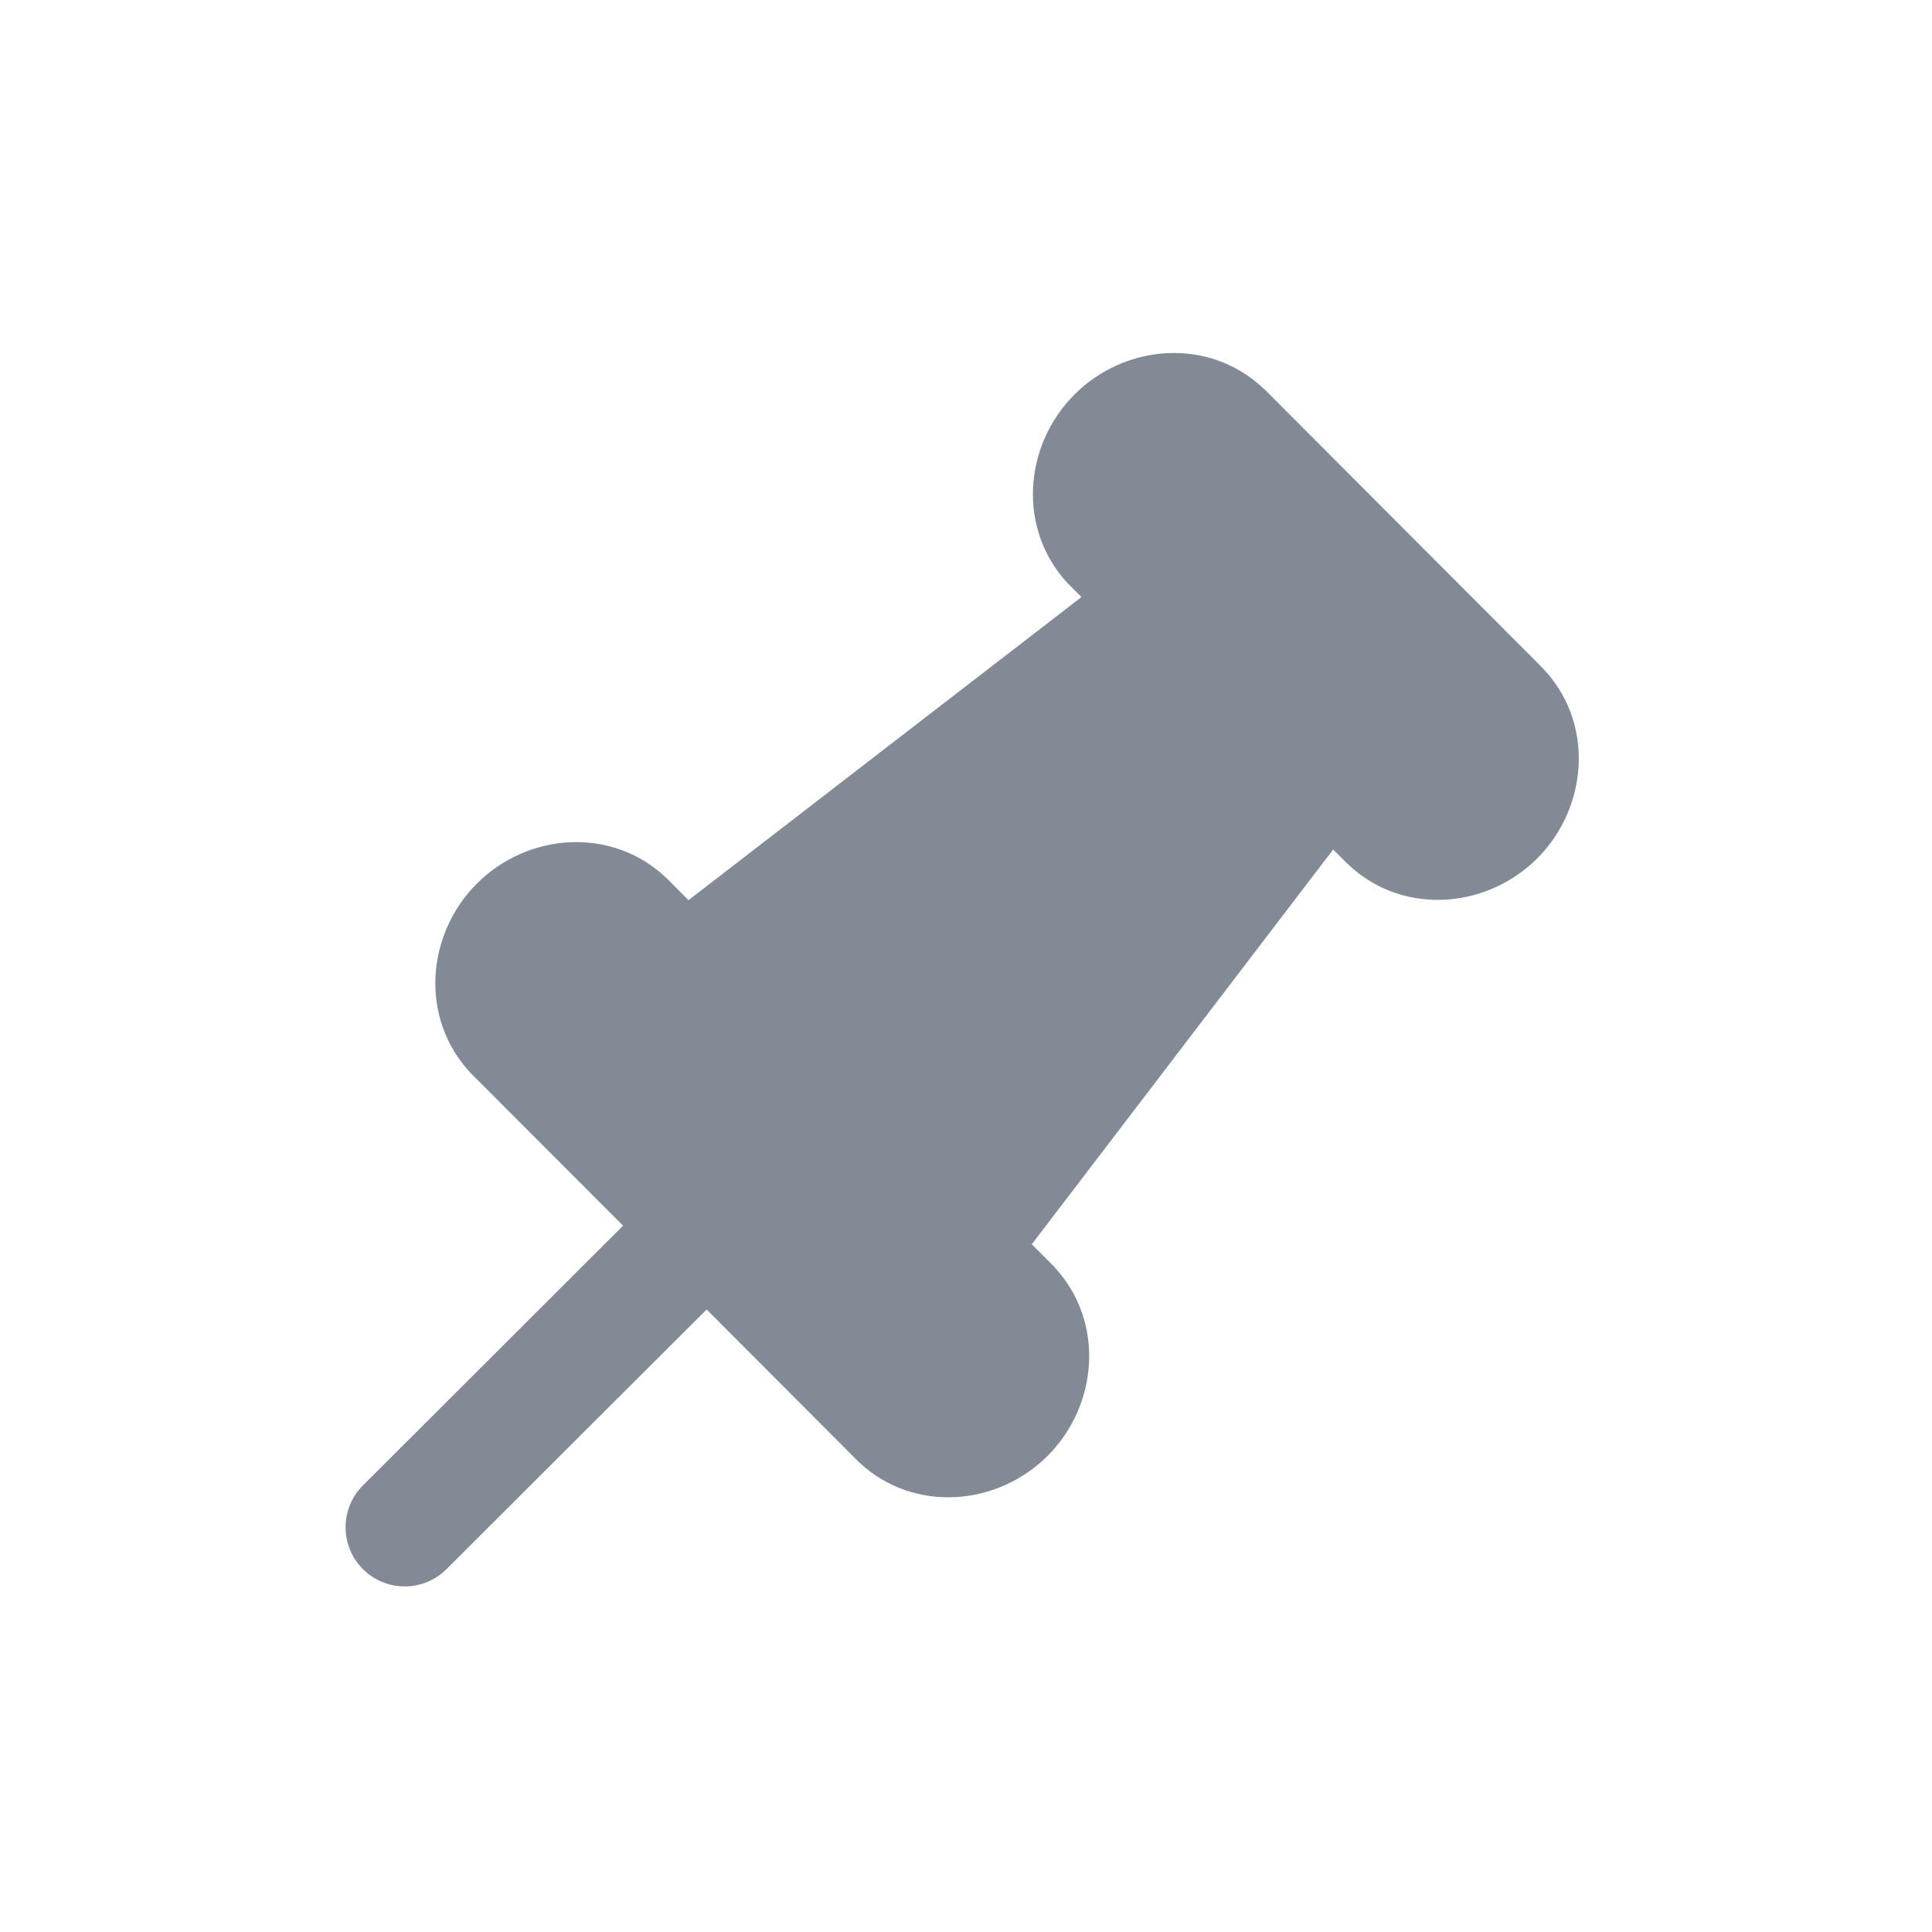
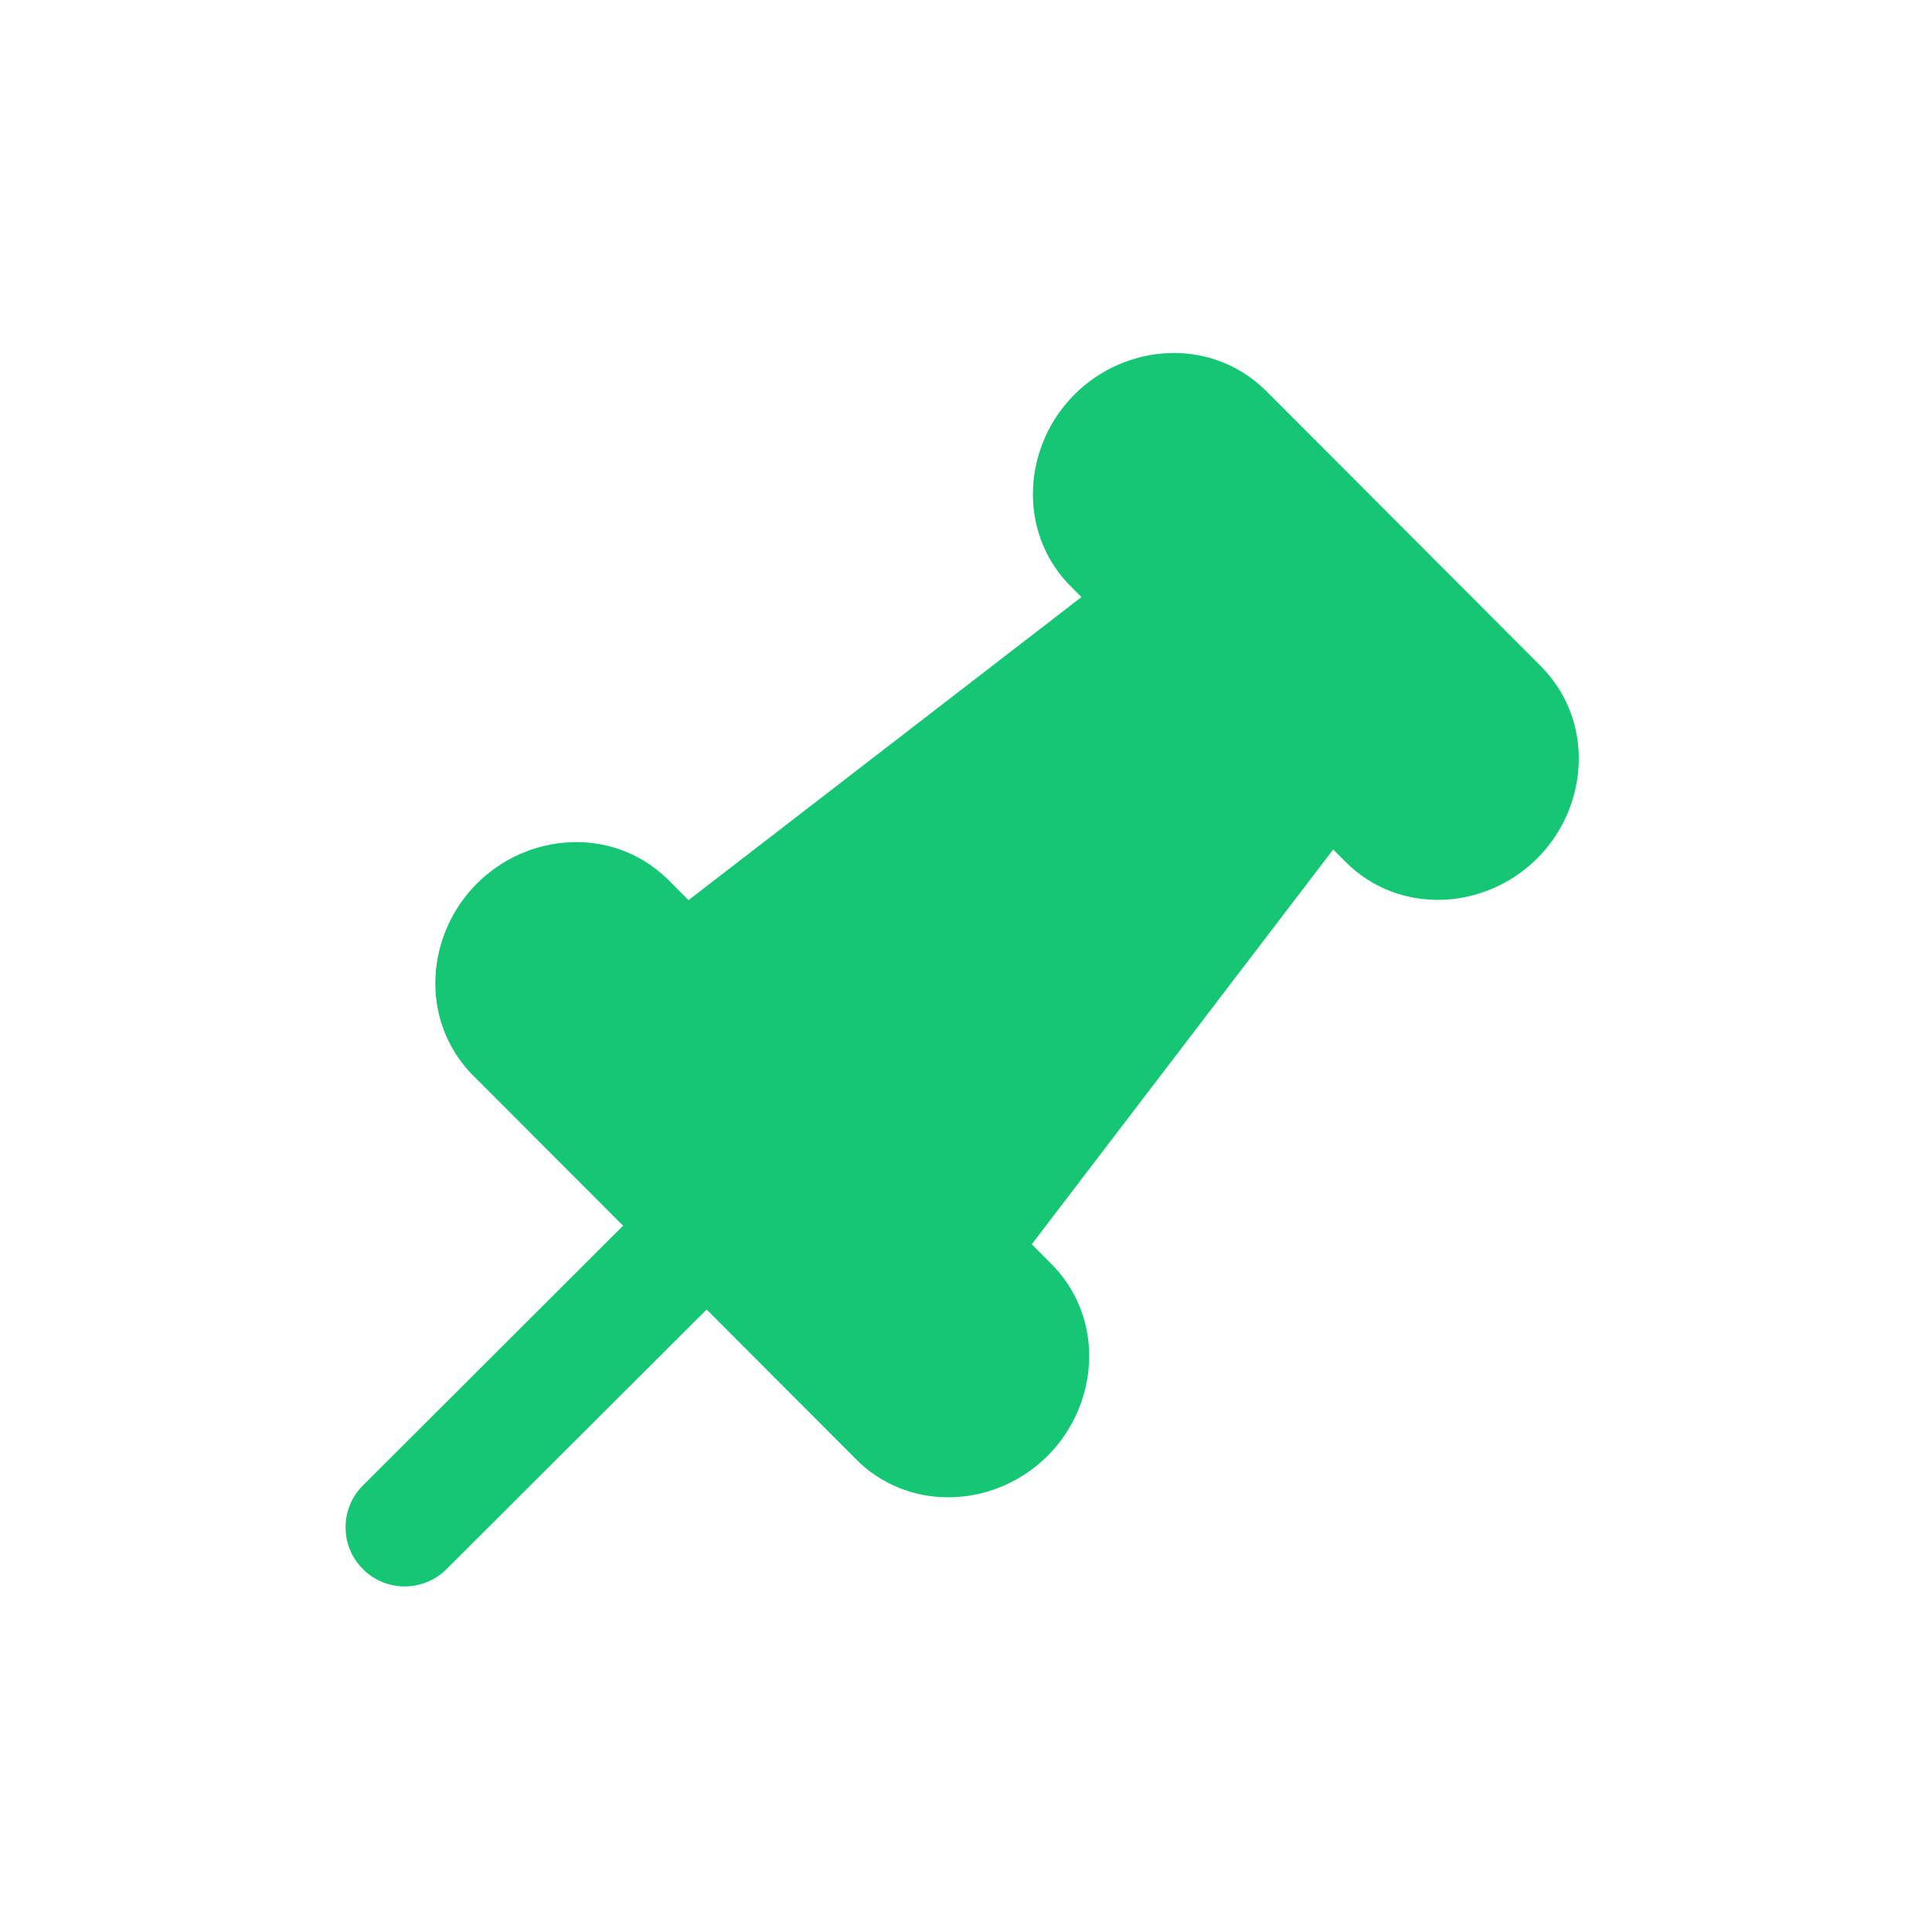
<svg xmlns="http://www.w3.org/2000/svg" width="24" height="24" viewBox="0 0 24 24" fill="none">
-   <path d="M13.347 4.901C13.978 4.27 15.02 4.185 15.698 4.828L15.713 4.841L19.141 8.276C19.813 8.951 19.738 10.021 19.096 10.663C18.453 11.306 17.384 11.379 16.711 10.703L16.561 10.553L12.817 15.457L13.083 15.724C13.09 15.73 13.096 15.737 13.102 15.744C13.729 16.424 13.64 17.457 13.015 18.084C12.39 18.71 11.358 18.799 10.678 18.171C10.671 18.165 10.665 18.158 10.658 18.151L8.778 16.267L5.547 19.492C5.26 19.779 4.795 19.779 4.508 19.492C4.221 19.206 4.221 18.74 4.508 18.453L7.74 15.226L5.862 13.345L5.848 13.331C5.209 12.651 5.293 11.608 5.923 10.977C6.553 10.346 7.596 10.261 8.275 10.904L8.289 10.917L8.553 11.182L13.434 7.417L13.286 7.268L13.271 7.254C12.632 6.575 12.717 5.532 13.347 4.901Z" fill="#828B95" />
+   <path d="M13.347 4.901C13.978 4.27 15.02 4.185 15.698 4.828L15.713 4.841L19.141 8.276C19.813 8.951 19.738 10.021 19.096 10.663C18.453 11.306 17.384 11.379 16.711 10.703L16.561 10.553L12.817 15.457L13.083 15.724C13.09 15.73 13.096 15.737 13.102 15.744C13.729 16.424 13.64 17.457 13.015 18.084C12.39 18.71 11.358 18.799 10.678 18.171C10.671 18.165 10.665 18.158 10.658 18.151L8.778 16.267L5.547 19.492C5.26 19.779 4.795 19.779 4.508 19.492C4.221 19.206 4.221 18.74 4.508 18.453L7.74 15.226L5.862 13.345L5.848 13.331C5.209 12.651 5.293 11.608 5.923 10.977C6.553 10.346 7.596 10.261 8.275 10.904L8.289 10.917L8.553 11.182L13.434 7.417L13.286 7.268L13.271 7.254C12.632 6.575 12.717 5.532 13.347 4.901Z" fill="#15C674" />
</svg>
